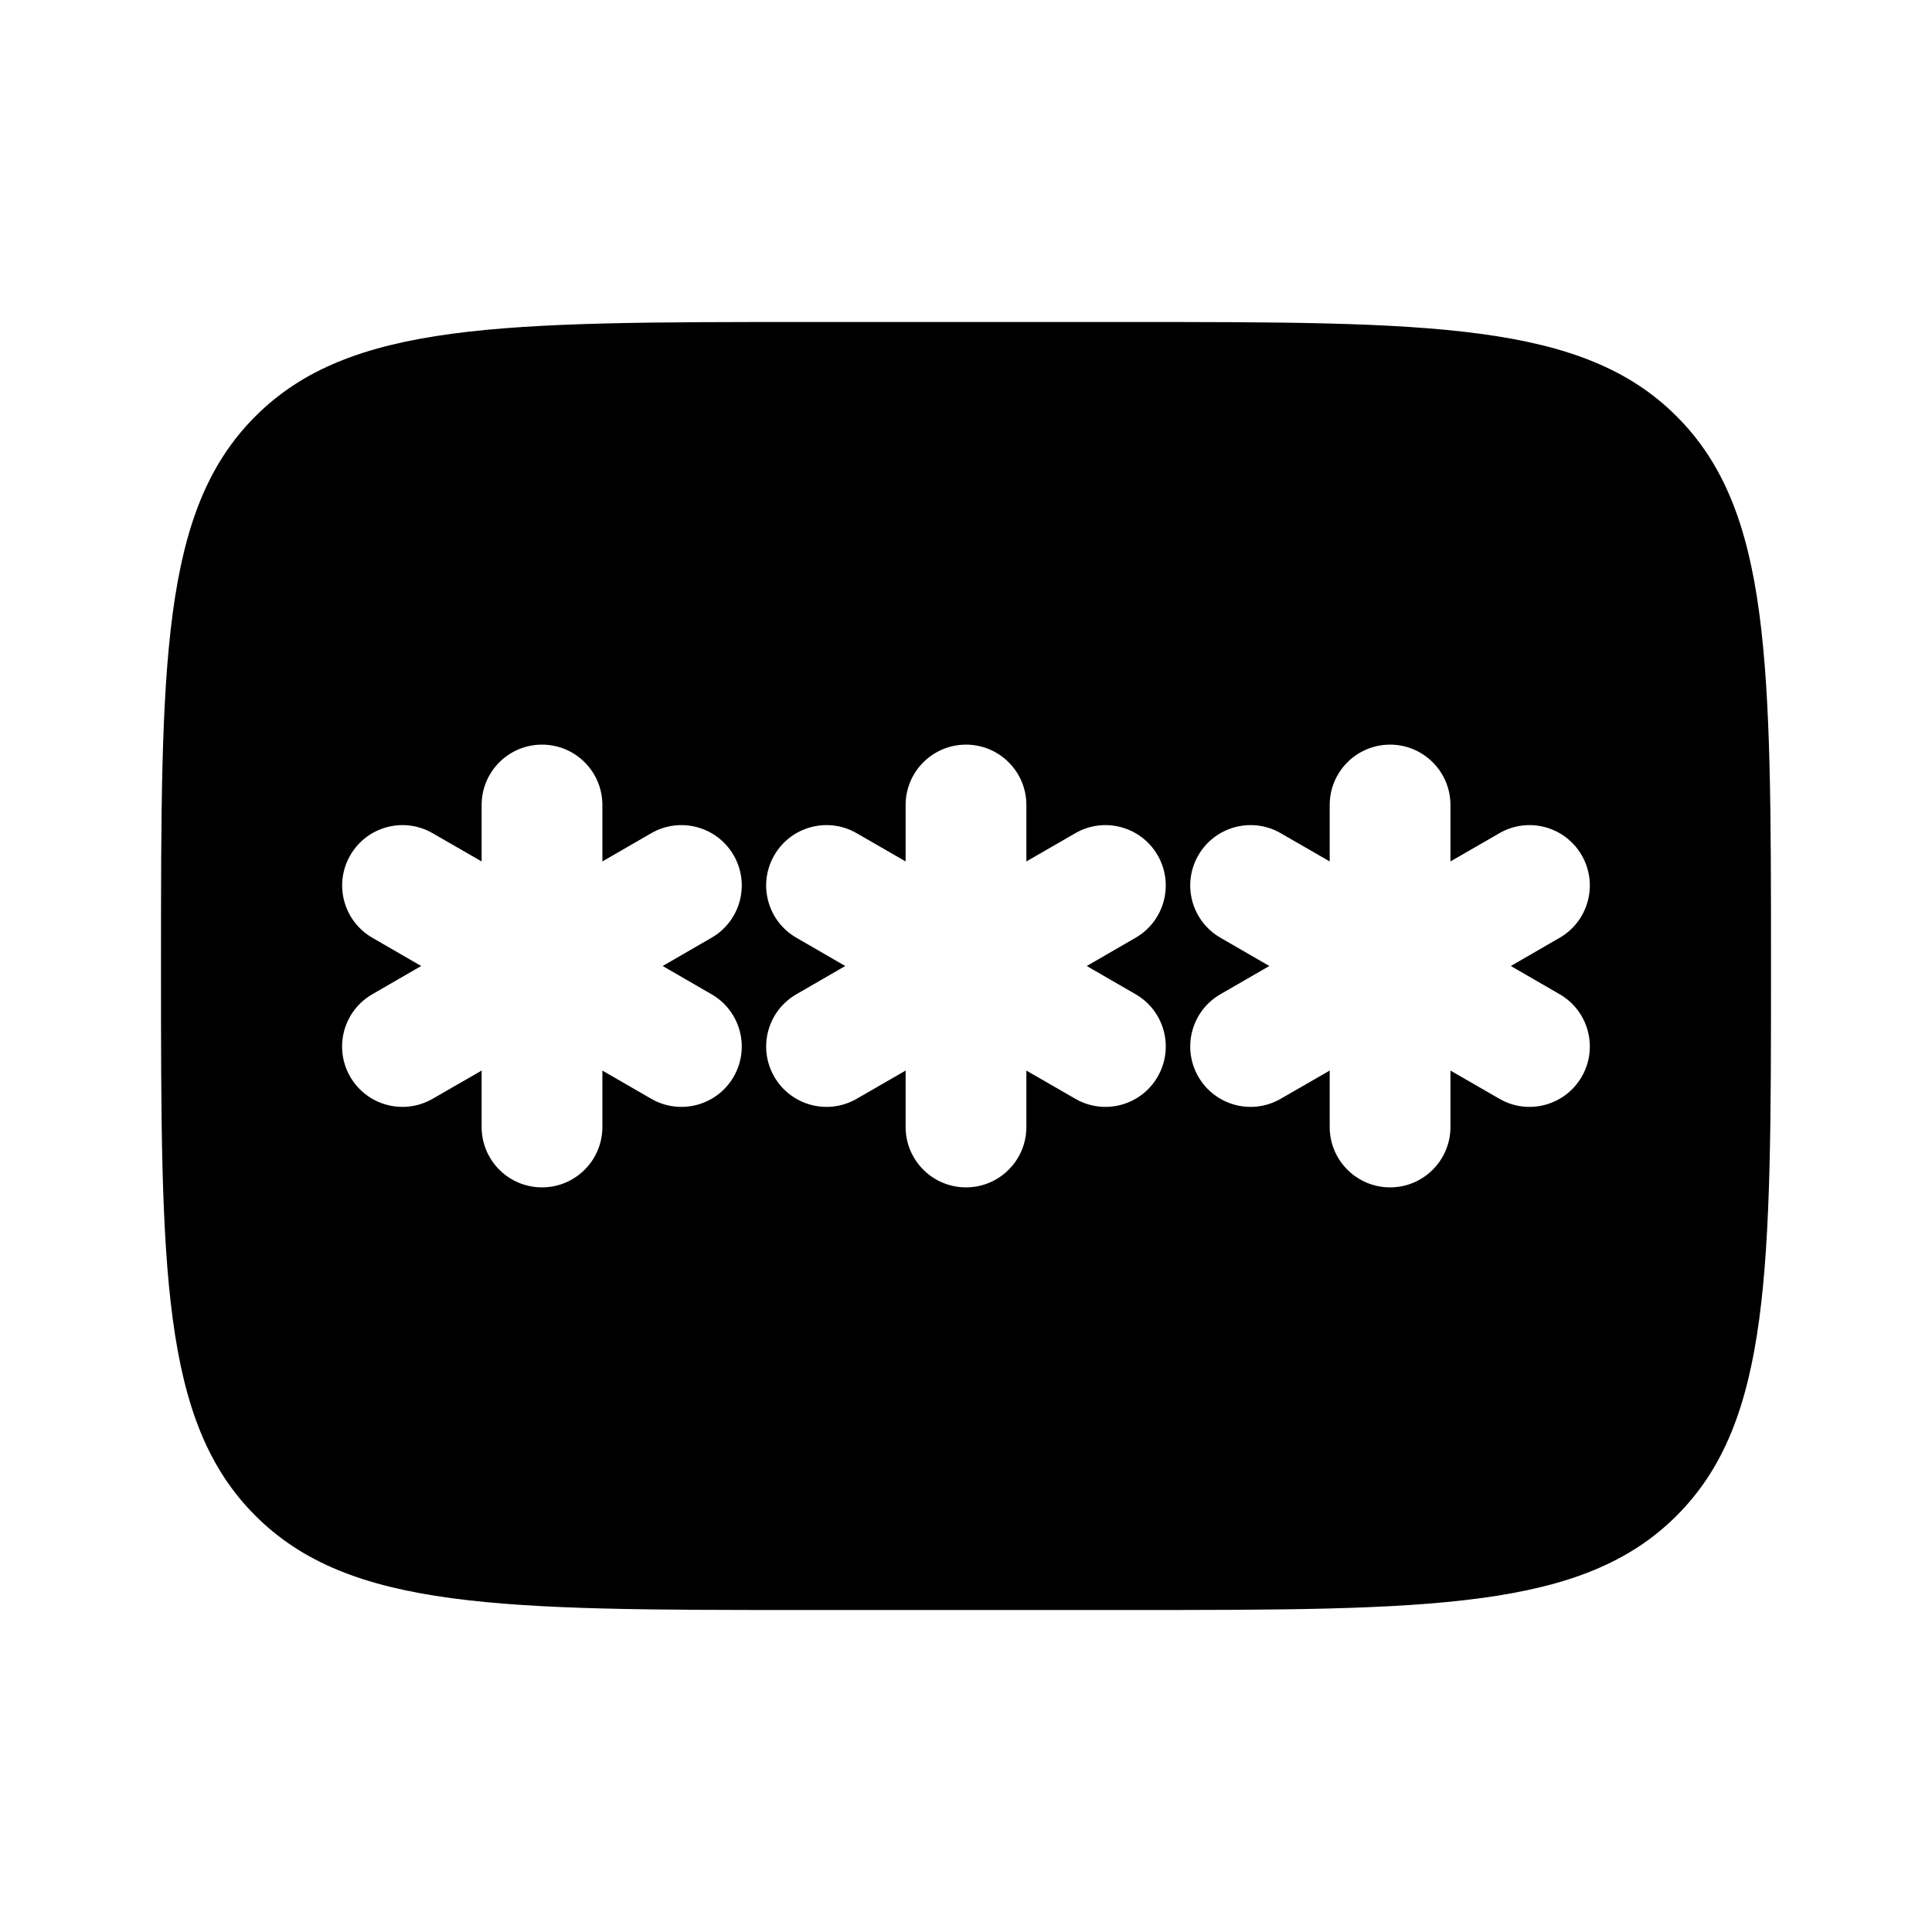
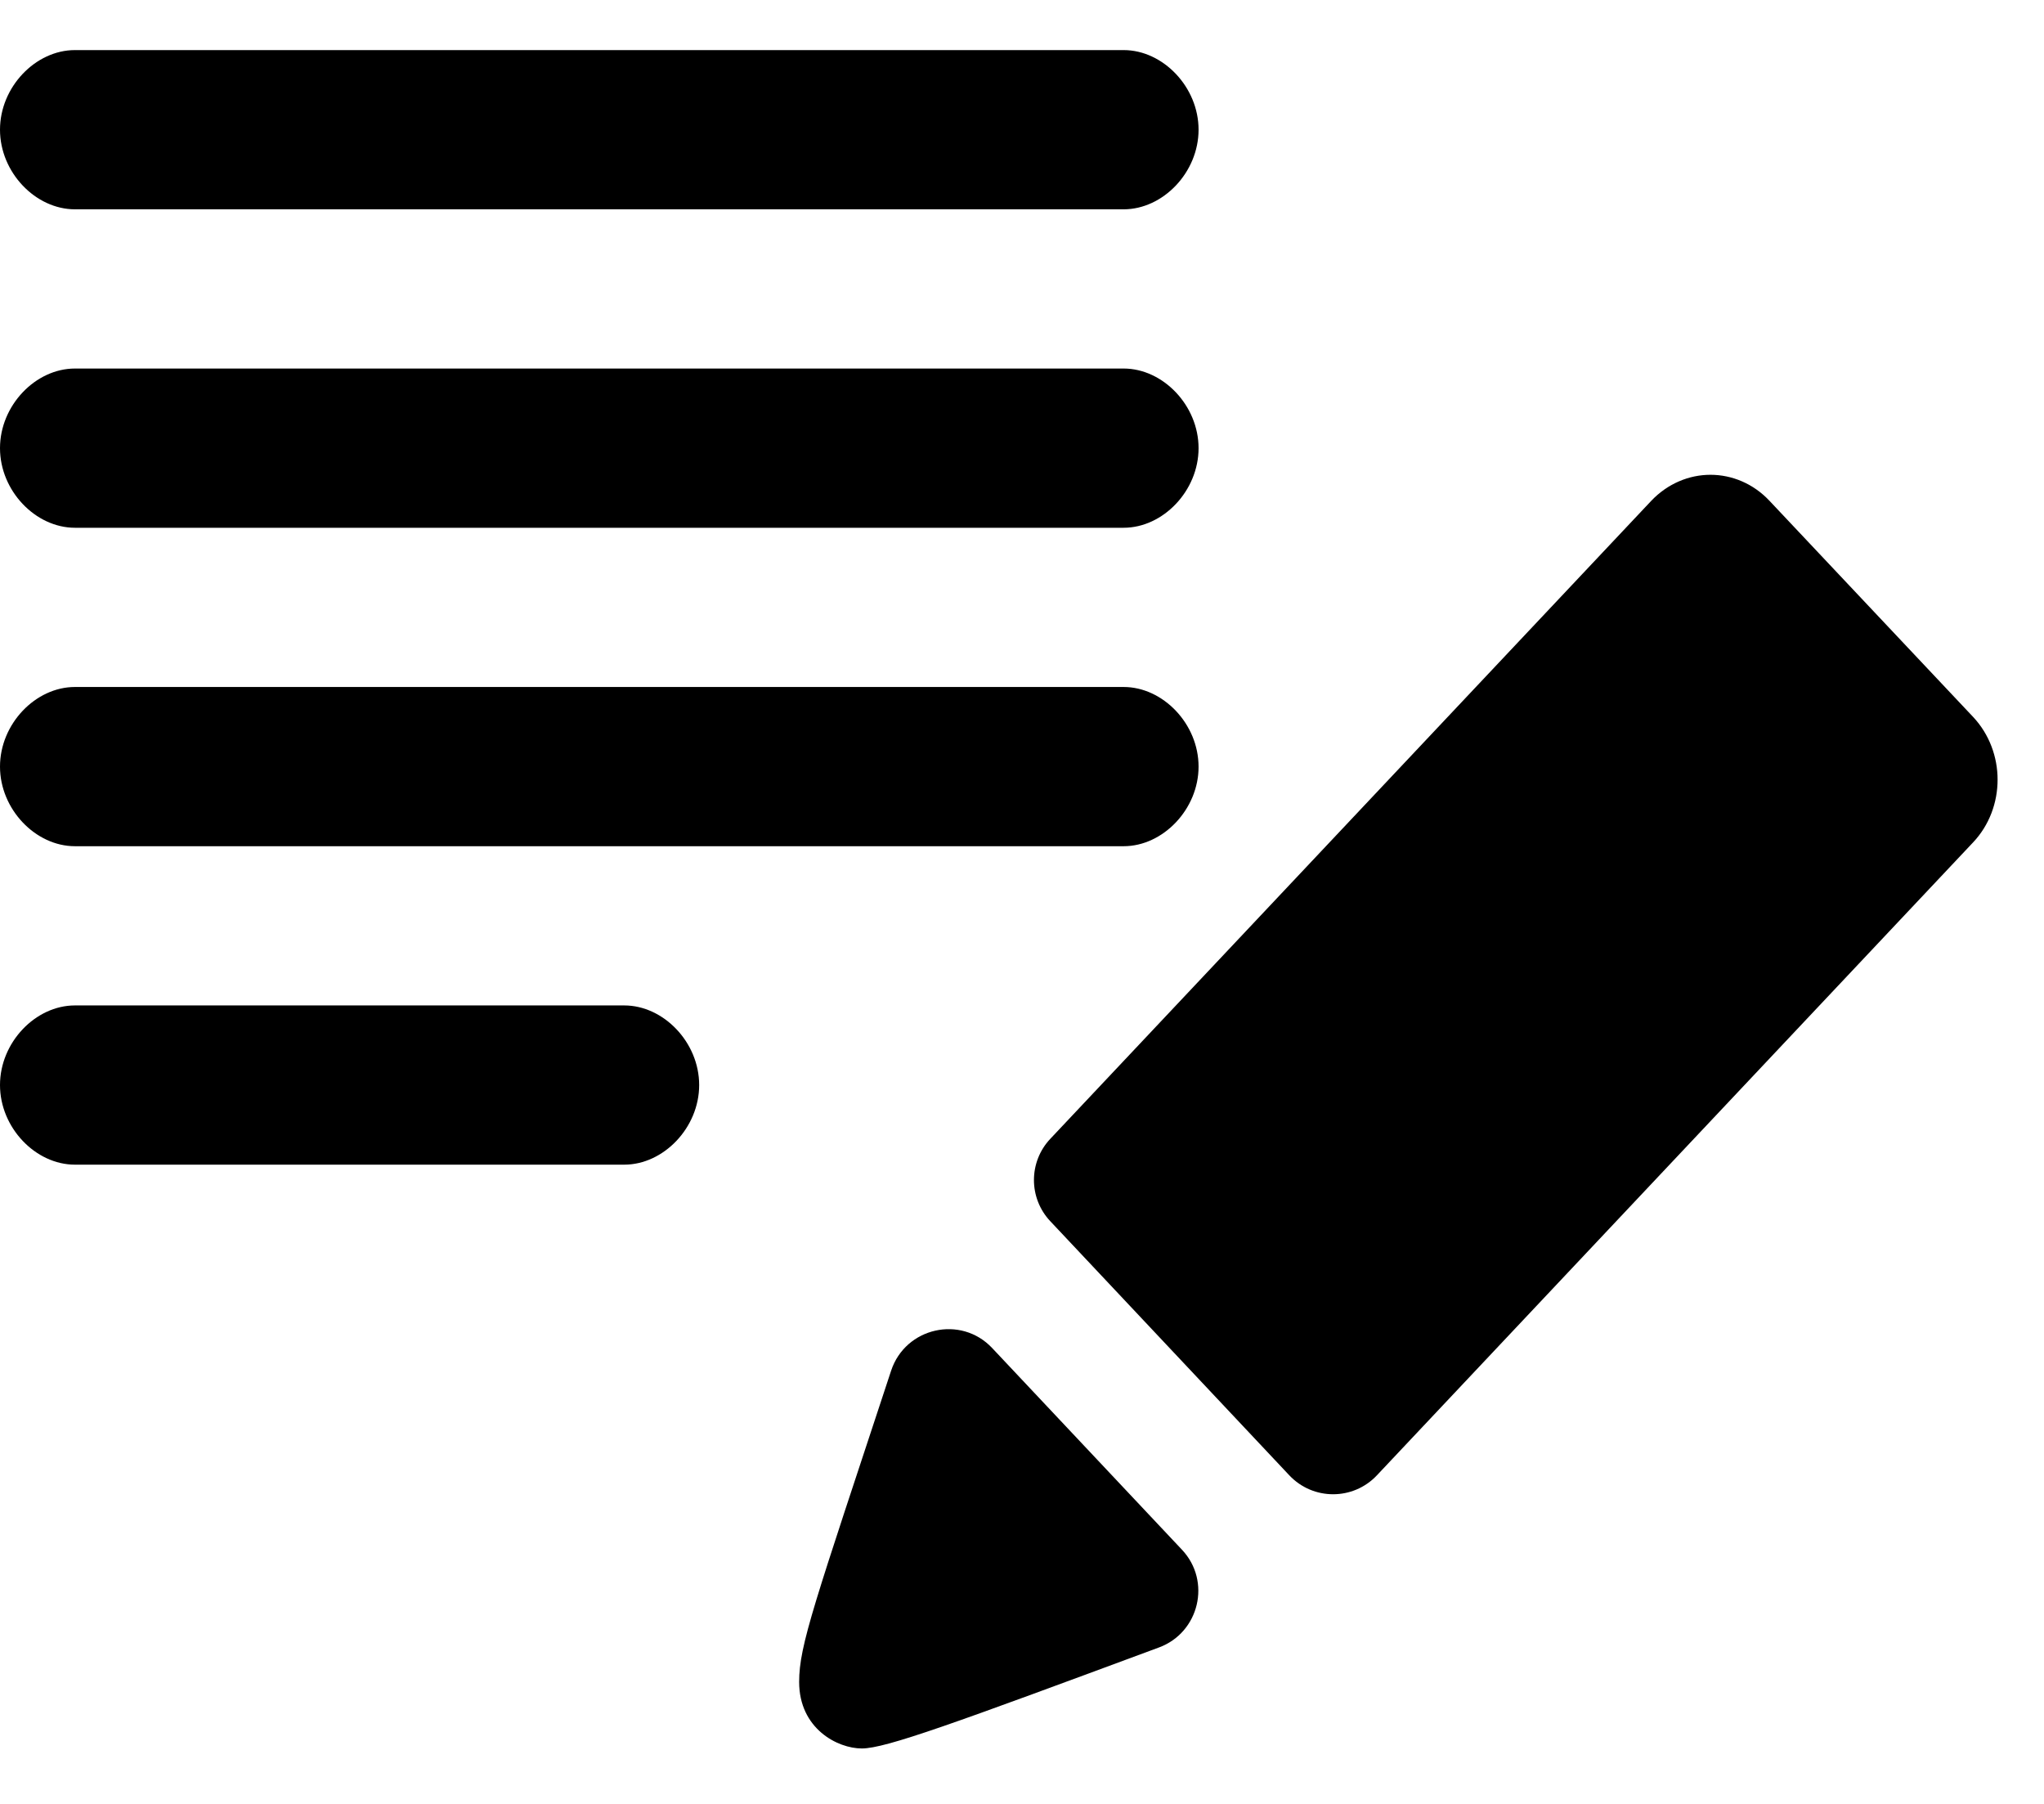
- <svg xmlns="http://www.w3.org/2000/svg" width="800px" height="800px" viewBox="0 0 24 24" fill="none">
-   <path fill-rule="evenodd" clip-rule="evenodd" d="M3.172 5.172C2 6.343 2 8.229 2 12C2 15.771 2 17.657 3.172 18.828C4.343 20 6.229 20 10 20H14C17.771 20 19.657 20 20.828 18.828C22 17.657 22 15.771 22 12C22 8.229 22 6.343 20.828 5.172C19.657 4 17.771 4 14 4H10C6.229 4 4.343 4 3.172 5.172ZM12.75 10C12.75 9.586 12.414 9.25 12 9.25C11.586 9.25 11.25 9.586 11.25 10V10.701L10.643 10.351C10.284 10.143 9.825 10.266 9.618 10.625C9.411 10.984 9.534 11.442 9.893 11.649L10.5 12L9.893 12.351C9.534 12.558 9.411 13.016 9.618 13.375C9.825 13.734 10.284 13.857 10.643 13.649L11.25 13.299V14C11.25 14.414 11.586 14.75 12 14.75C12.414 14.75 12.75 14.414 12.75 14V13.299L13.357 13.649C13.716 13.857 14.174 13.734 14.381 13.375C14.588 13.016 14.466 12.558 14.107 12.351L13.5 12L14.107 11.649C14.465 11.442 14.588 10.984 14.381 10.625C14.174 10.266 13.715 10.143 13.357 10.351L12.75 10.701V10ZM6.733 9.25C7.147 9.25 7.483 9.586 7.483 10V10.701L8.089 10.351C8.448 10.143 8.907 10.266 9.114 10.625C9.321 10.984 9.198 11.442 8.839 11.649L8.232 12L8.839 12.351C9.198 12.558 9.321 13.016 9.114 13.375C8.907 13.734 8.448 13.857 8.089 13.649L7.483 13.299V14C7.483 14.414 7.147 14.75 6.733 14.75C6.318 14.75 5.983 14.414 5.983 14V13.299L5.375 13.649C5.016 13.857 4.558 13.734 4.35 13.375C4.143 13.016 4.266 12.558 4.625 12.351L5.232 12L4.625 11.649C4.267 11.442 4.144 10.984 4.351 10.625C4.558 10.266 5.017 10.143 5.375 10.351L5.983 10.701V10C5.983 9.586 6.318 9.25 6.733 9.25ZM18.018 10C18.018 9.586 17.682 9.25 17.268 9.25C16.854 9.25 16.518 9.586 16.518 10V10.701L15.911 10.351C15.552 10.143 15.093 10.266 14.886 10.625C14.679 10.984 14.802 11.442 15.161 11.649L15.768 12L15.16 12.351C14.802 12.558 14.679 13.016 14.886 13.375C15.093 13.734 15.552 13.857 15.91 13.649L16.518 13.299V14C16.518 14.414 16.854 14.75 17.268 14.75C17.682 14.75 18.018 14.414 18.018 14V13.299L18.625 13.649C18.983 13.857 19.442 13.734 19.649 13.375C19.856 13.016 19.733 12.558 19.375 12.351L18.768 12L19.375 11.649C19.733 11.442 19.856 10.984 19.649 10.625C19.442 10.266 18.983 10.143 18.625 10.351L18.018 10.701V10Z" fill="currentColor" />
+ <svg xmlns="http://www.w3.org/2000/svg" width="34" height="30" viewBox="0 0 34 30" fill="none">
+   <path d="M16.504 22.419C15.984 21.866 15.061 22.075 14.823 22.795C13.546 26.669 13.293 27.36 13.293 27.971C13.293 28.75 13.933 29.078 14.335 29.078C14.735 29.078 15.873 28.66 19.279 27.398C19.95 27.149 20.152 26.295 19.662 25.774L16.504 22.419ZM17.471 18.939C17.108 19.324 17.108 19.925 17.471 20.31L21.447 24.536C21.842 24.955 22.508 24.955 22.903 24.536L32.821 14.009C33.092 13.722 33.228 13.345 33.228 12.966C33.228 12.59 33.092 12.212 32.821 11.923C31.858 10.9 30.399 9.351 29.433 8.328C29.163 8.041 28.807 7.896 28.452 7.896C28.098 7.896 27.741 8.041 27.468 8.328L17.471 18.939ZM11.63 18.045C11.63 17.335 11.038 16.721 10.384 16.721C6.129 16.721 5.501 16.721 1.246 16.721C0.591 16.721 0 17.335 0 18.045C0 18.754 0.591 19.369 1.246 19.369H10.384C11.038 19.369 11.63 18.754 11.63 18.045ZM19.937 12.749C19.937 12.039 19.345 11.425 18.691 11.425C14.436 11.425 5.501 11.425 1.246 11.425C0.591 11.425 0 12.039 0 12.749C0 13.458 0.591 14.073 1.246 14.073H18.691C19.345 14.073 19.937 13.458 19.937 12.749ZM19.937 7.453C19.937 6.743 19.345 6.129 18.691 6.129C14.436 6.129 5.501 6.129 1.246 6.129C0.591 6.129 0 6.743 0 7.453C0 8.163 0.591 8.777 1.246 8.777H18.691C19.345 8.777 19.937 8.163 19.937 7.453ZM19.937 2.157C19.937 1.447 19.345 0.833 18.691 0.833C14.436 0.833 5.501 0.833 1.246 0.833C0.591 0.833 0 1.447 0 2.157C0 2.867 0.591 3.481 1.246 3.481L18.691 3.481C19.345 3.481 19.937 2.867 19.937 2.157Z" fill="currentColor" />
</svg>
